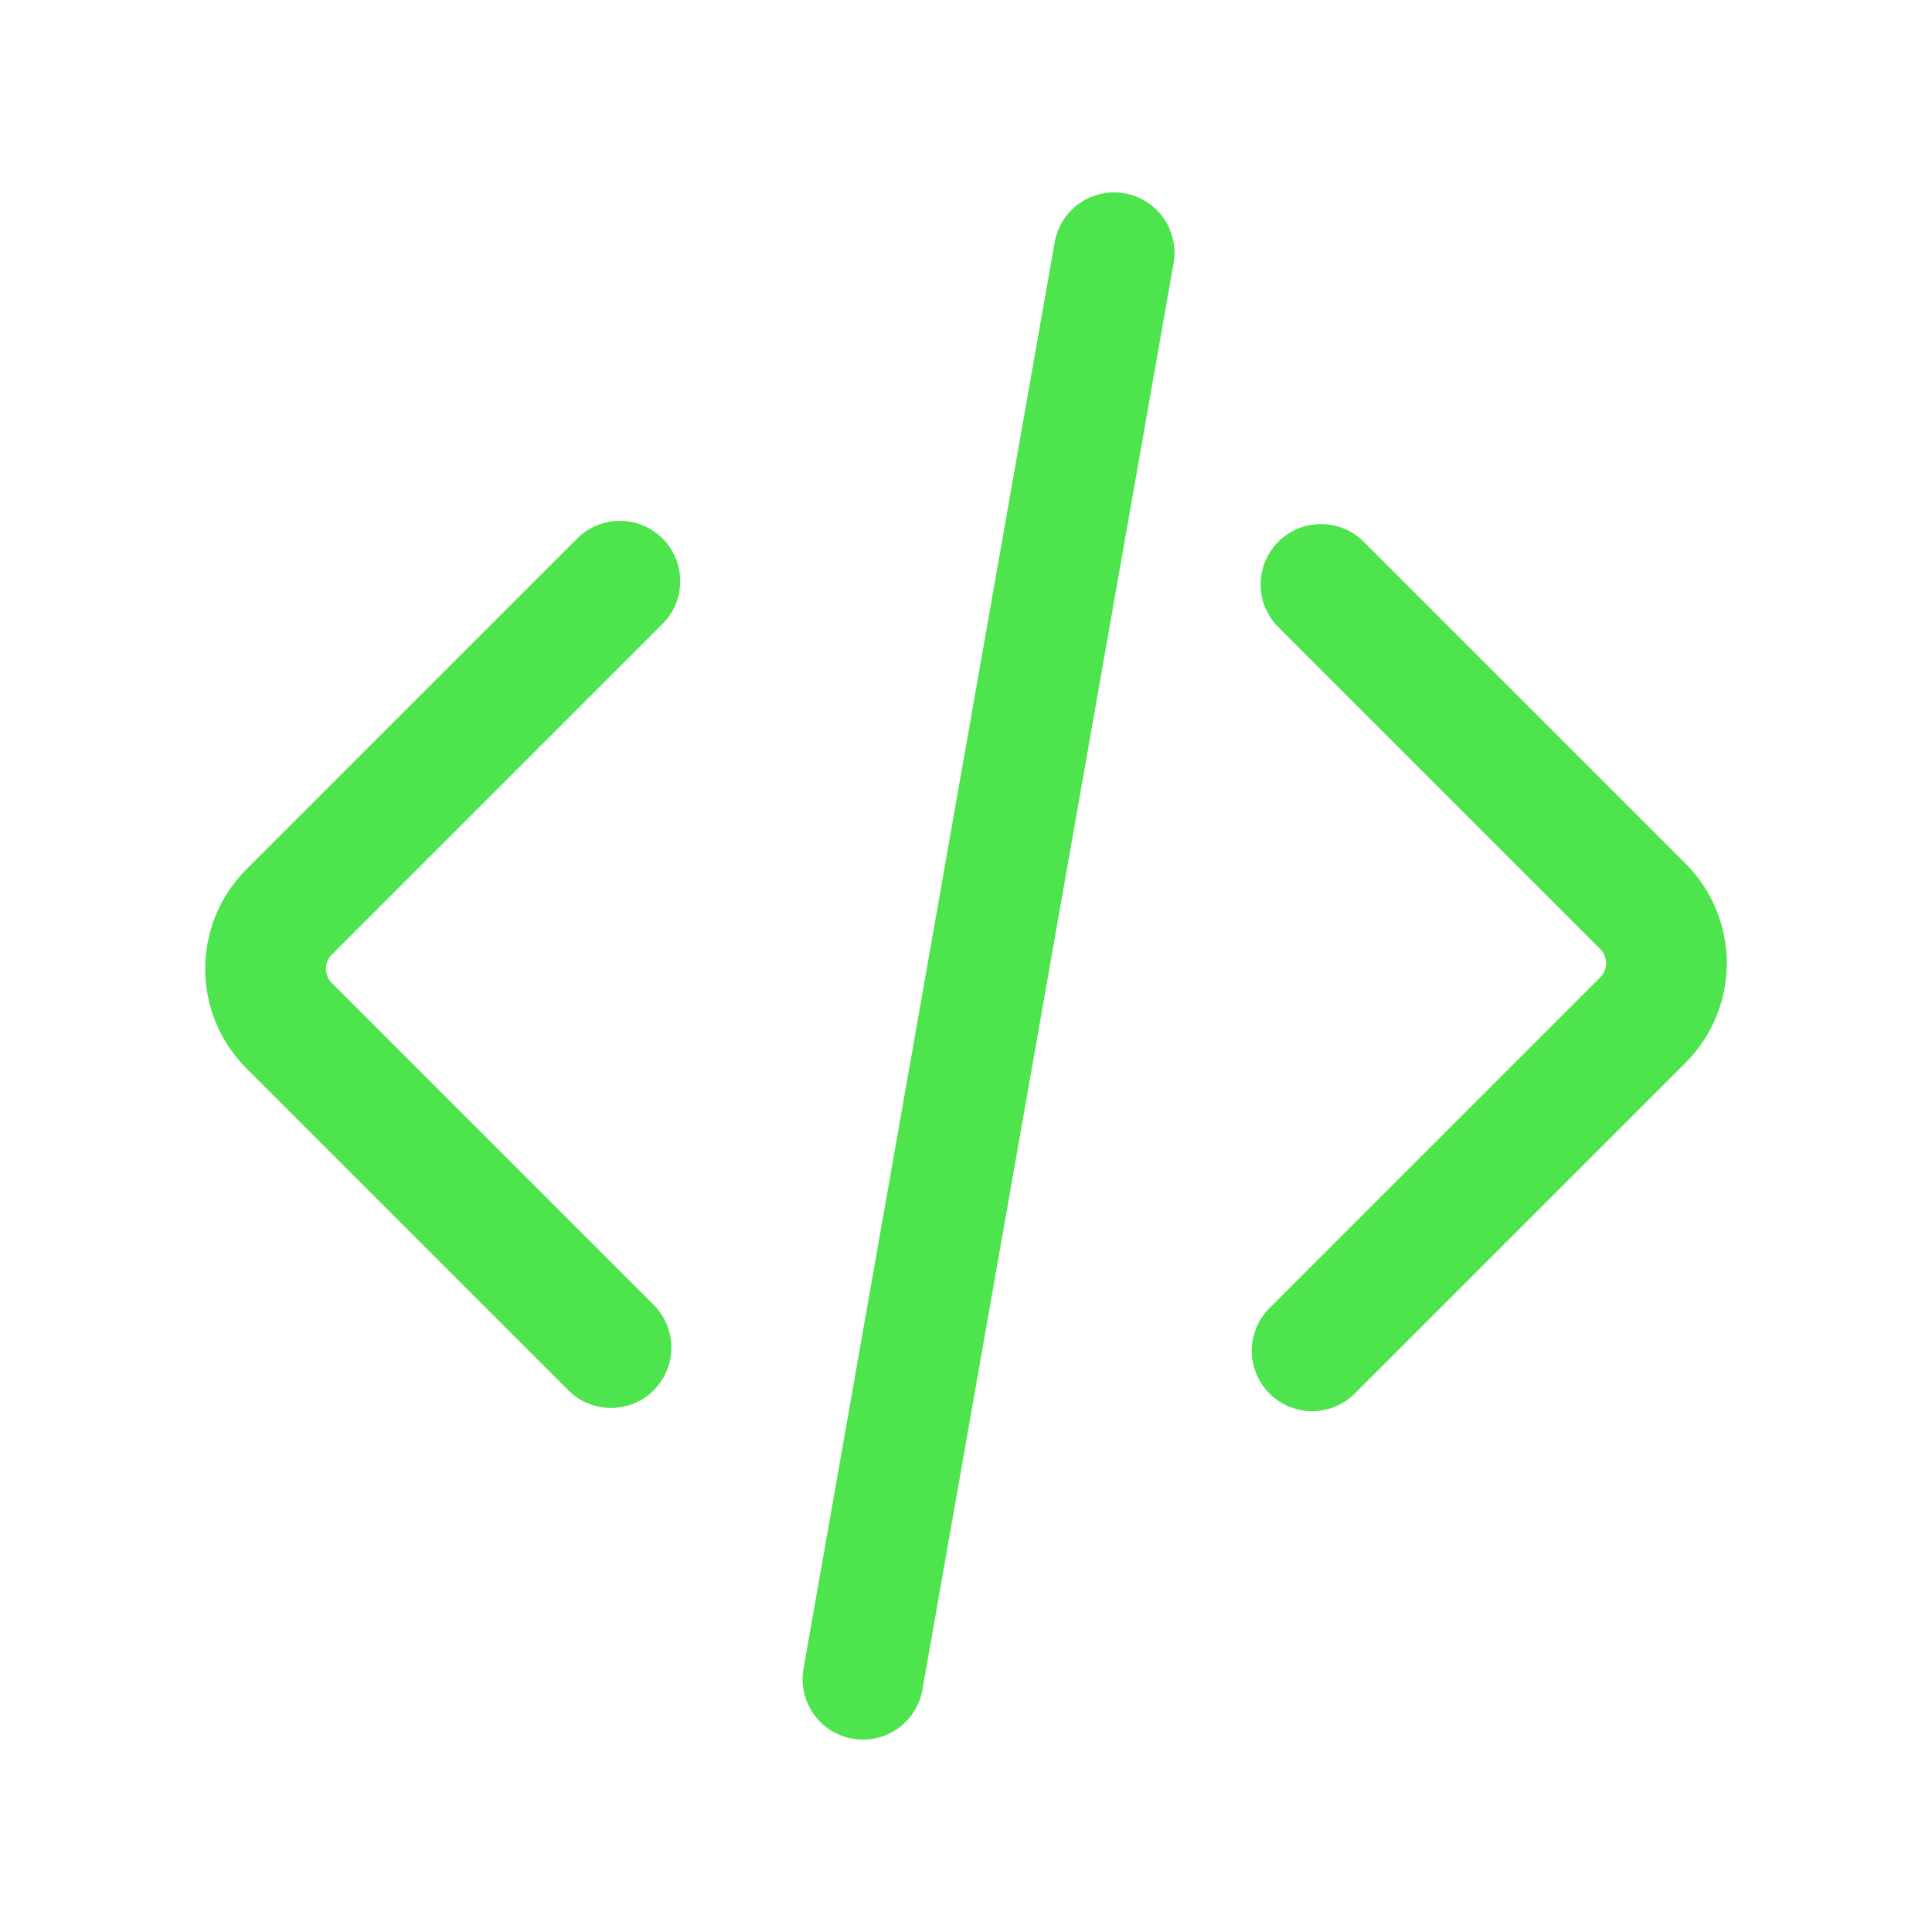
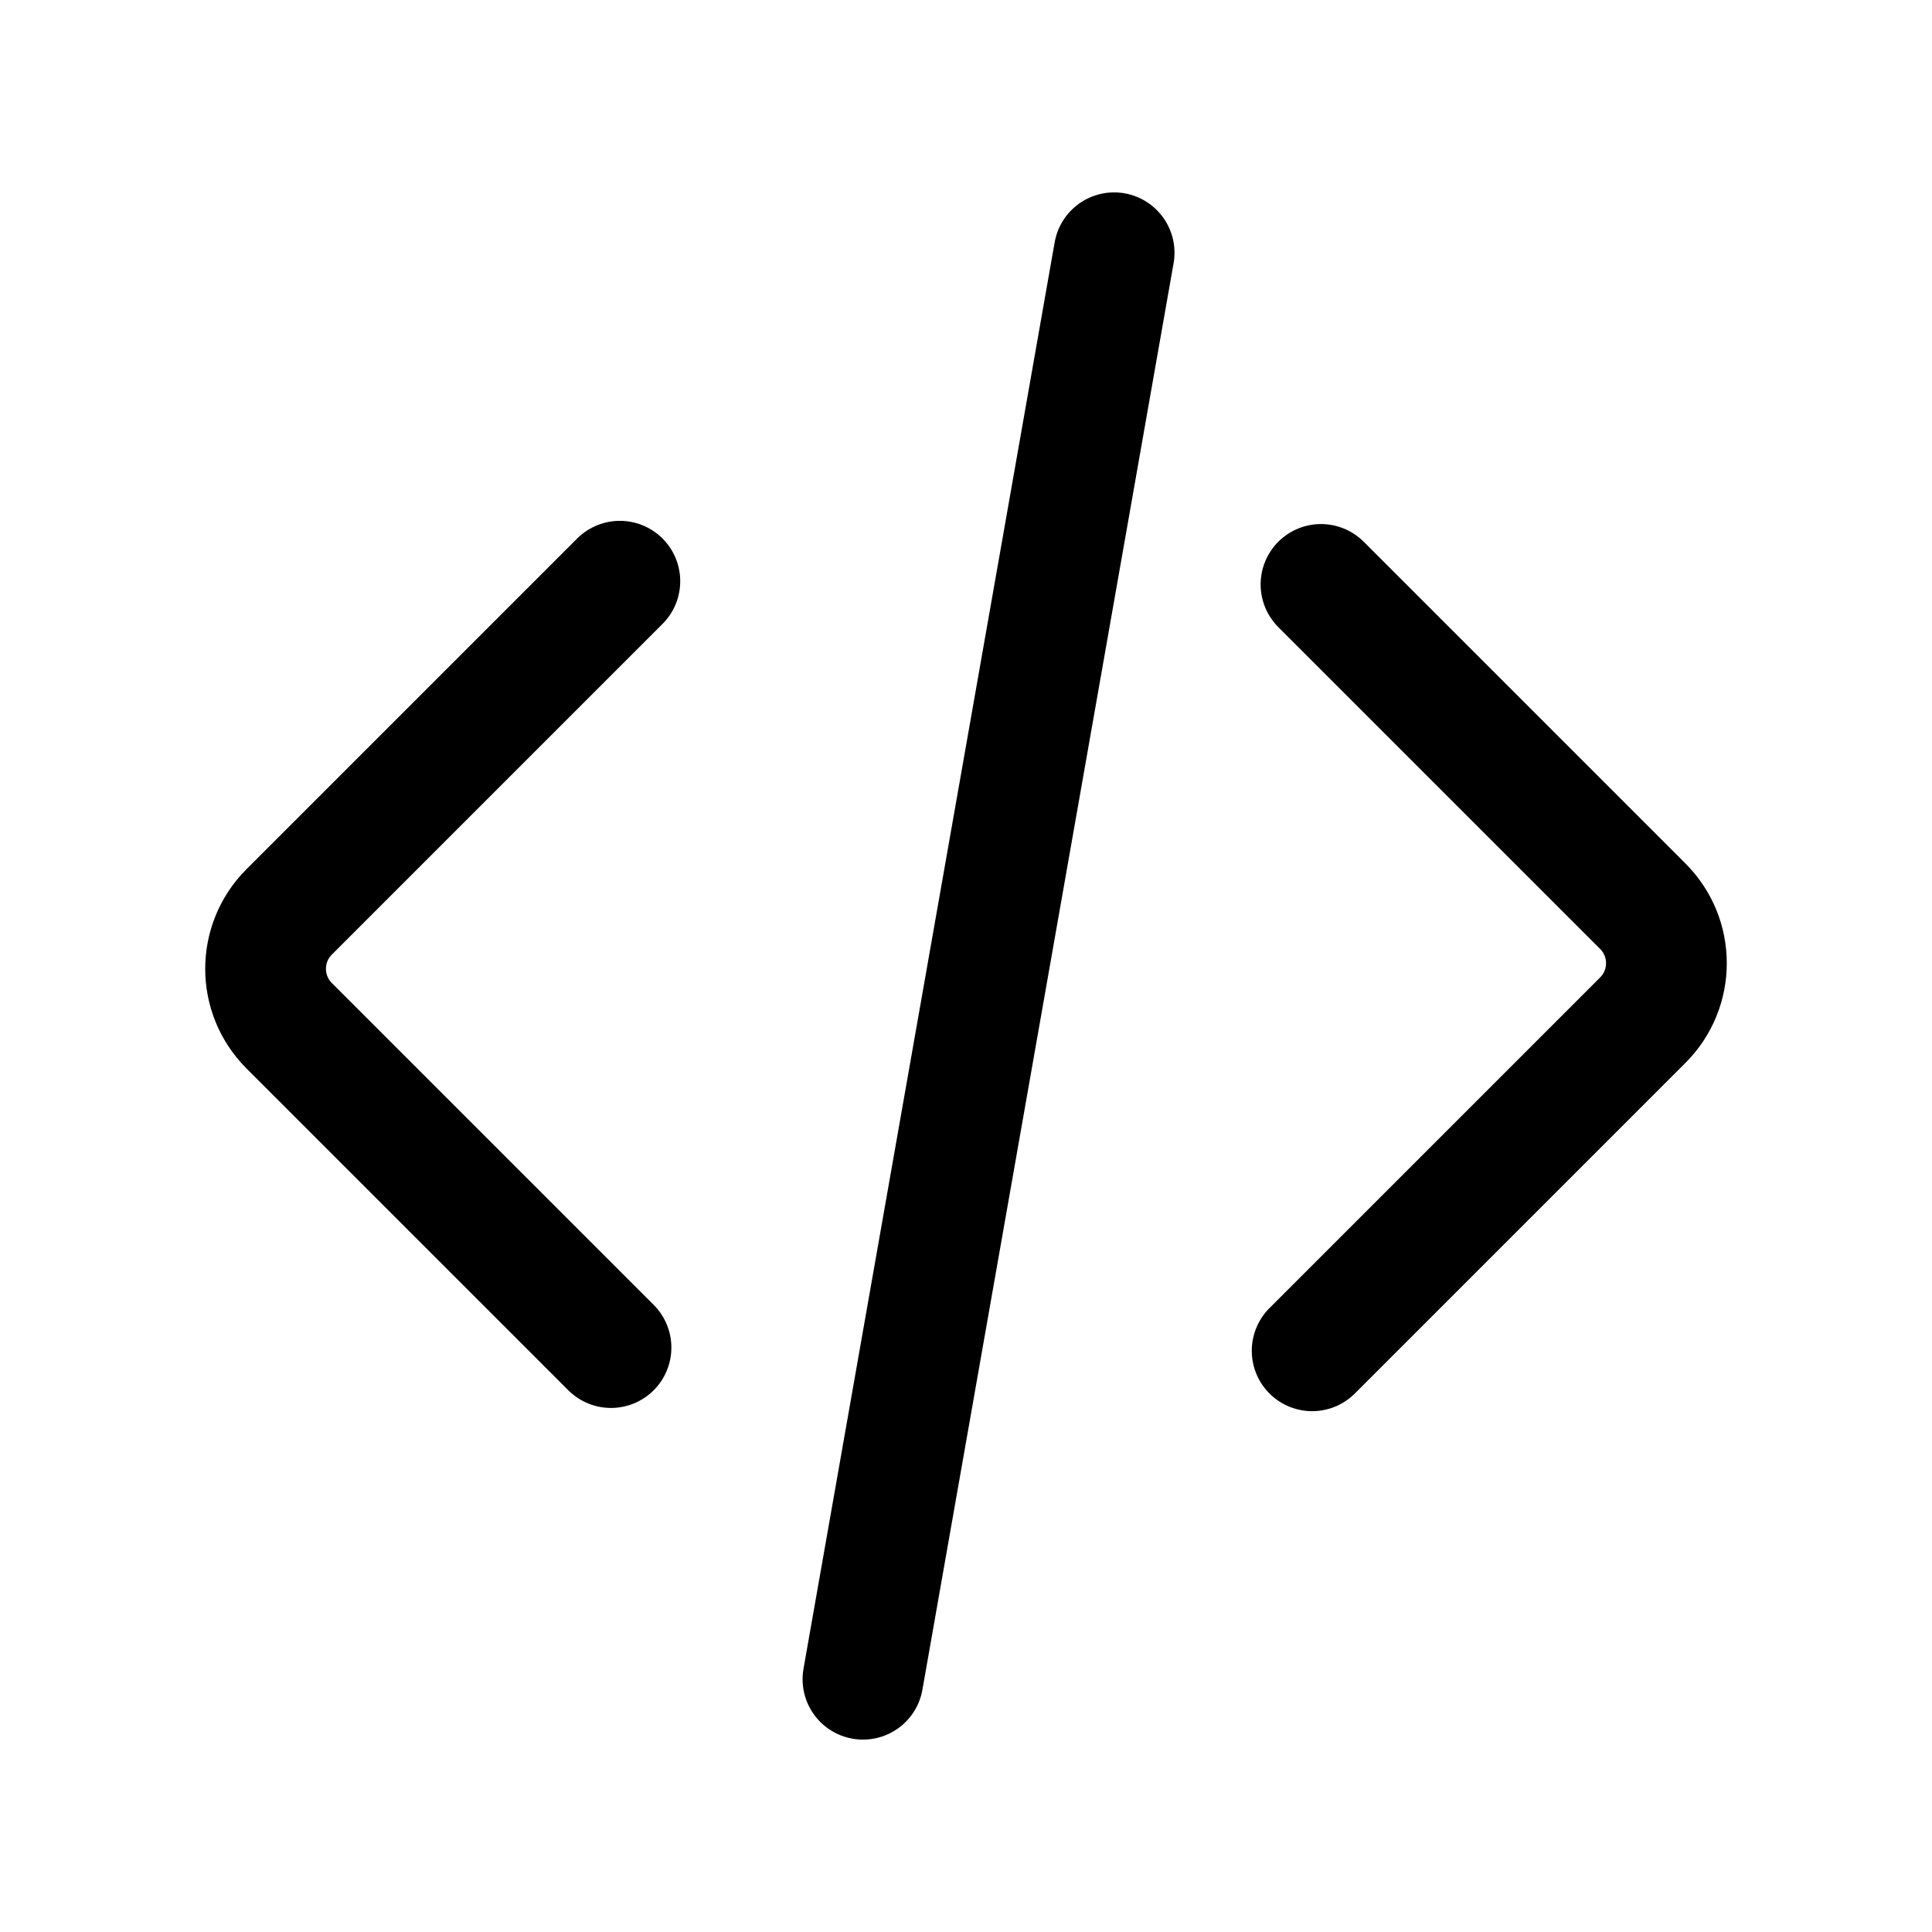
- <svg xmlns="http://www.w3.org/2000/svg" width="24px" height="24px" viewBox="0 0 24 24">
+ <svg xmlns="http://www.w3.org/2000/svg" viewBox="0 0 24 24">
  <defs>
-     <style>.cls-1{fill:none;stroke:#4ee44e;stroke-linecap:round;stroke-linejoin:bevel;stroke-width:1.5px;}</style>
+     <style>.cls-1{fill:none;stroke:currentColor;stroke-linecap:round;stroke-linejoin:bevel;stroke-width:1.5px;}</style>
  </defs>
  <g id="ic-actions-code">
    <path class="cls-1" d="M16.3,16.78l4.11-4.11a1,1,0,0,0,0-1.41l-4-4" />
    <path class="cls-1" d="M7.7,7.22,3.59,11.33a1,1,0,0,0,0,1.41l4,4" />
    <line class="cls-1" x1="13.84" y1="3.14" x2="10.72" y2="20.86" />
  </g>
</svg>
